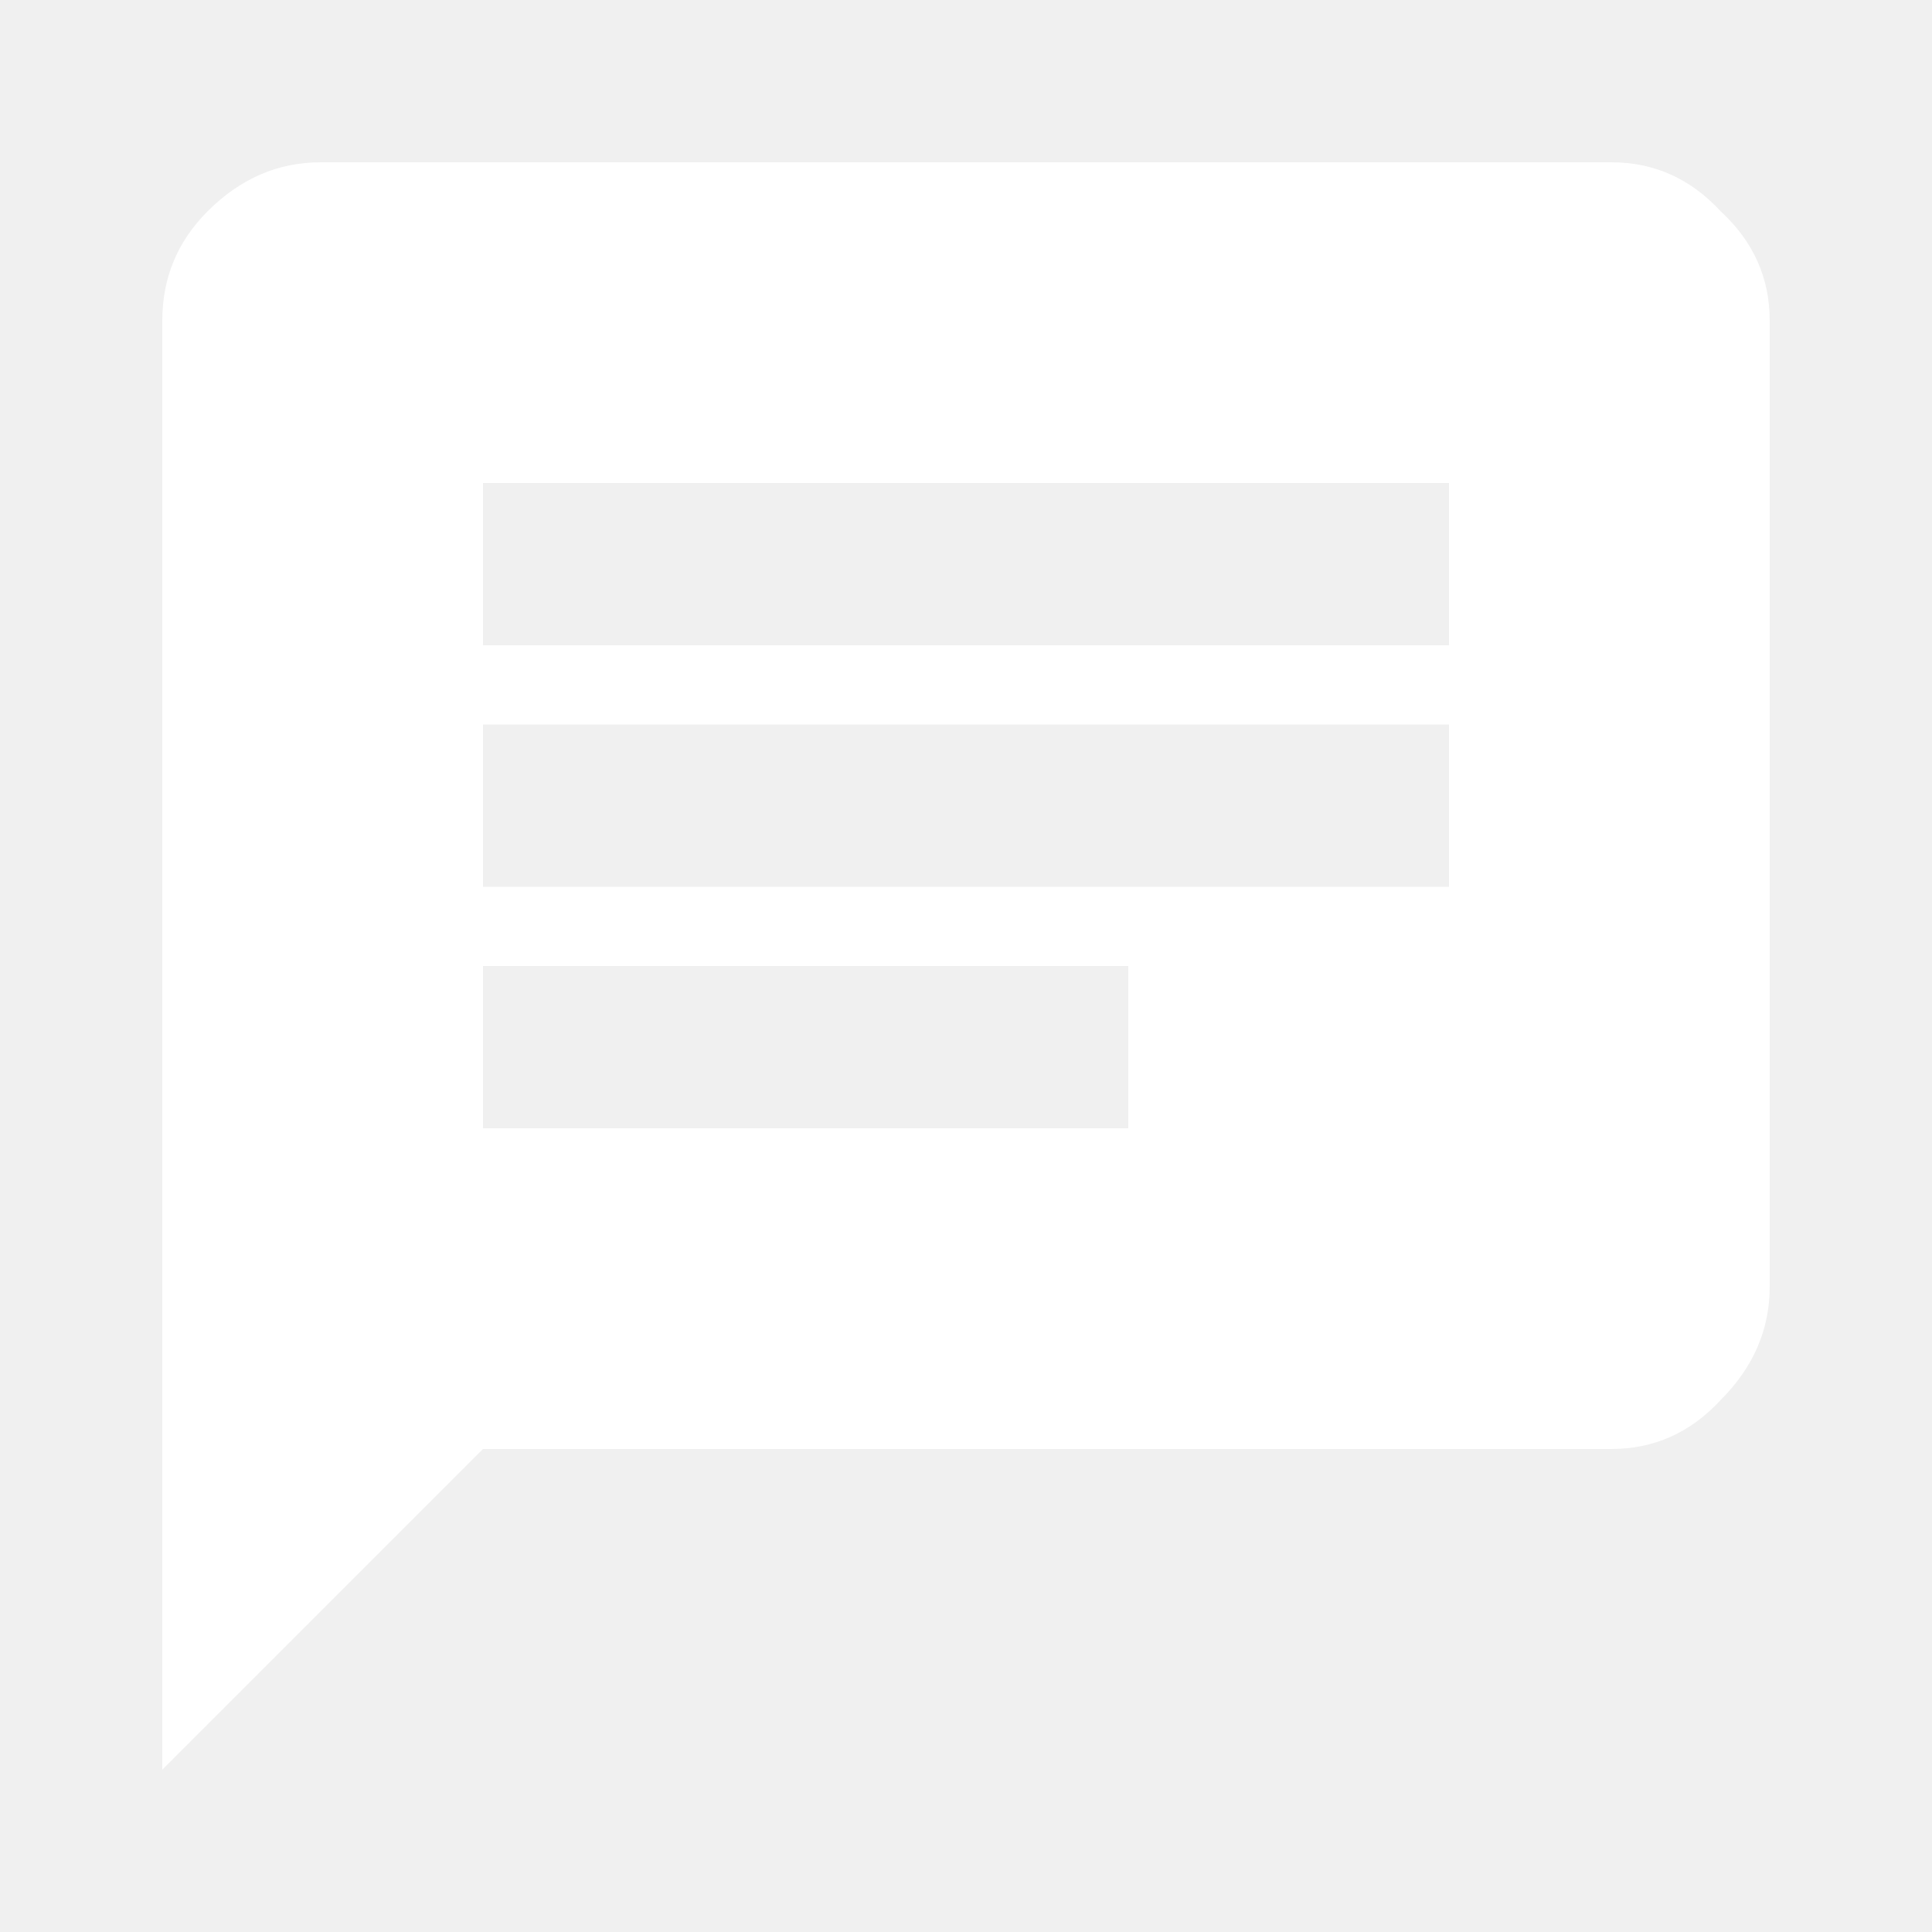
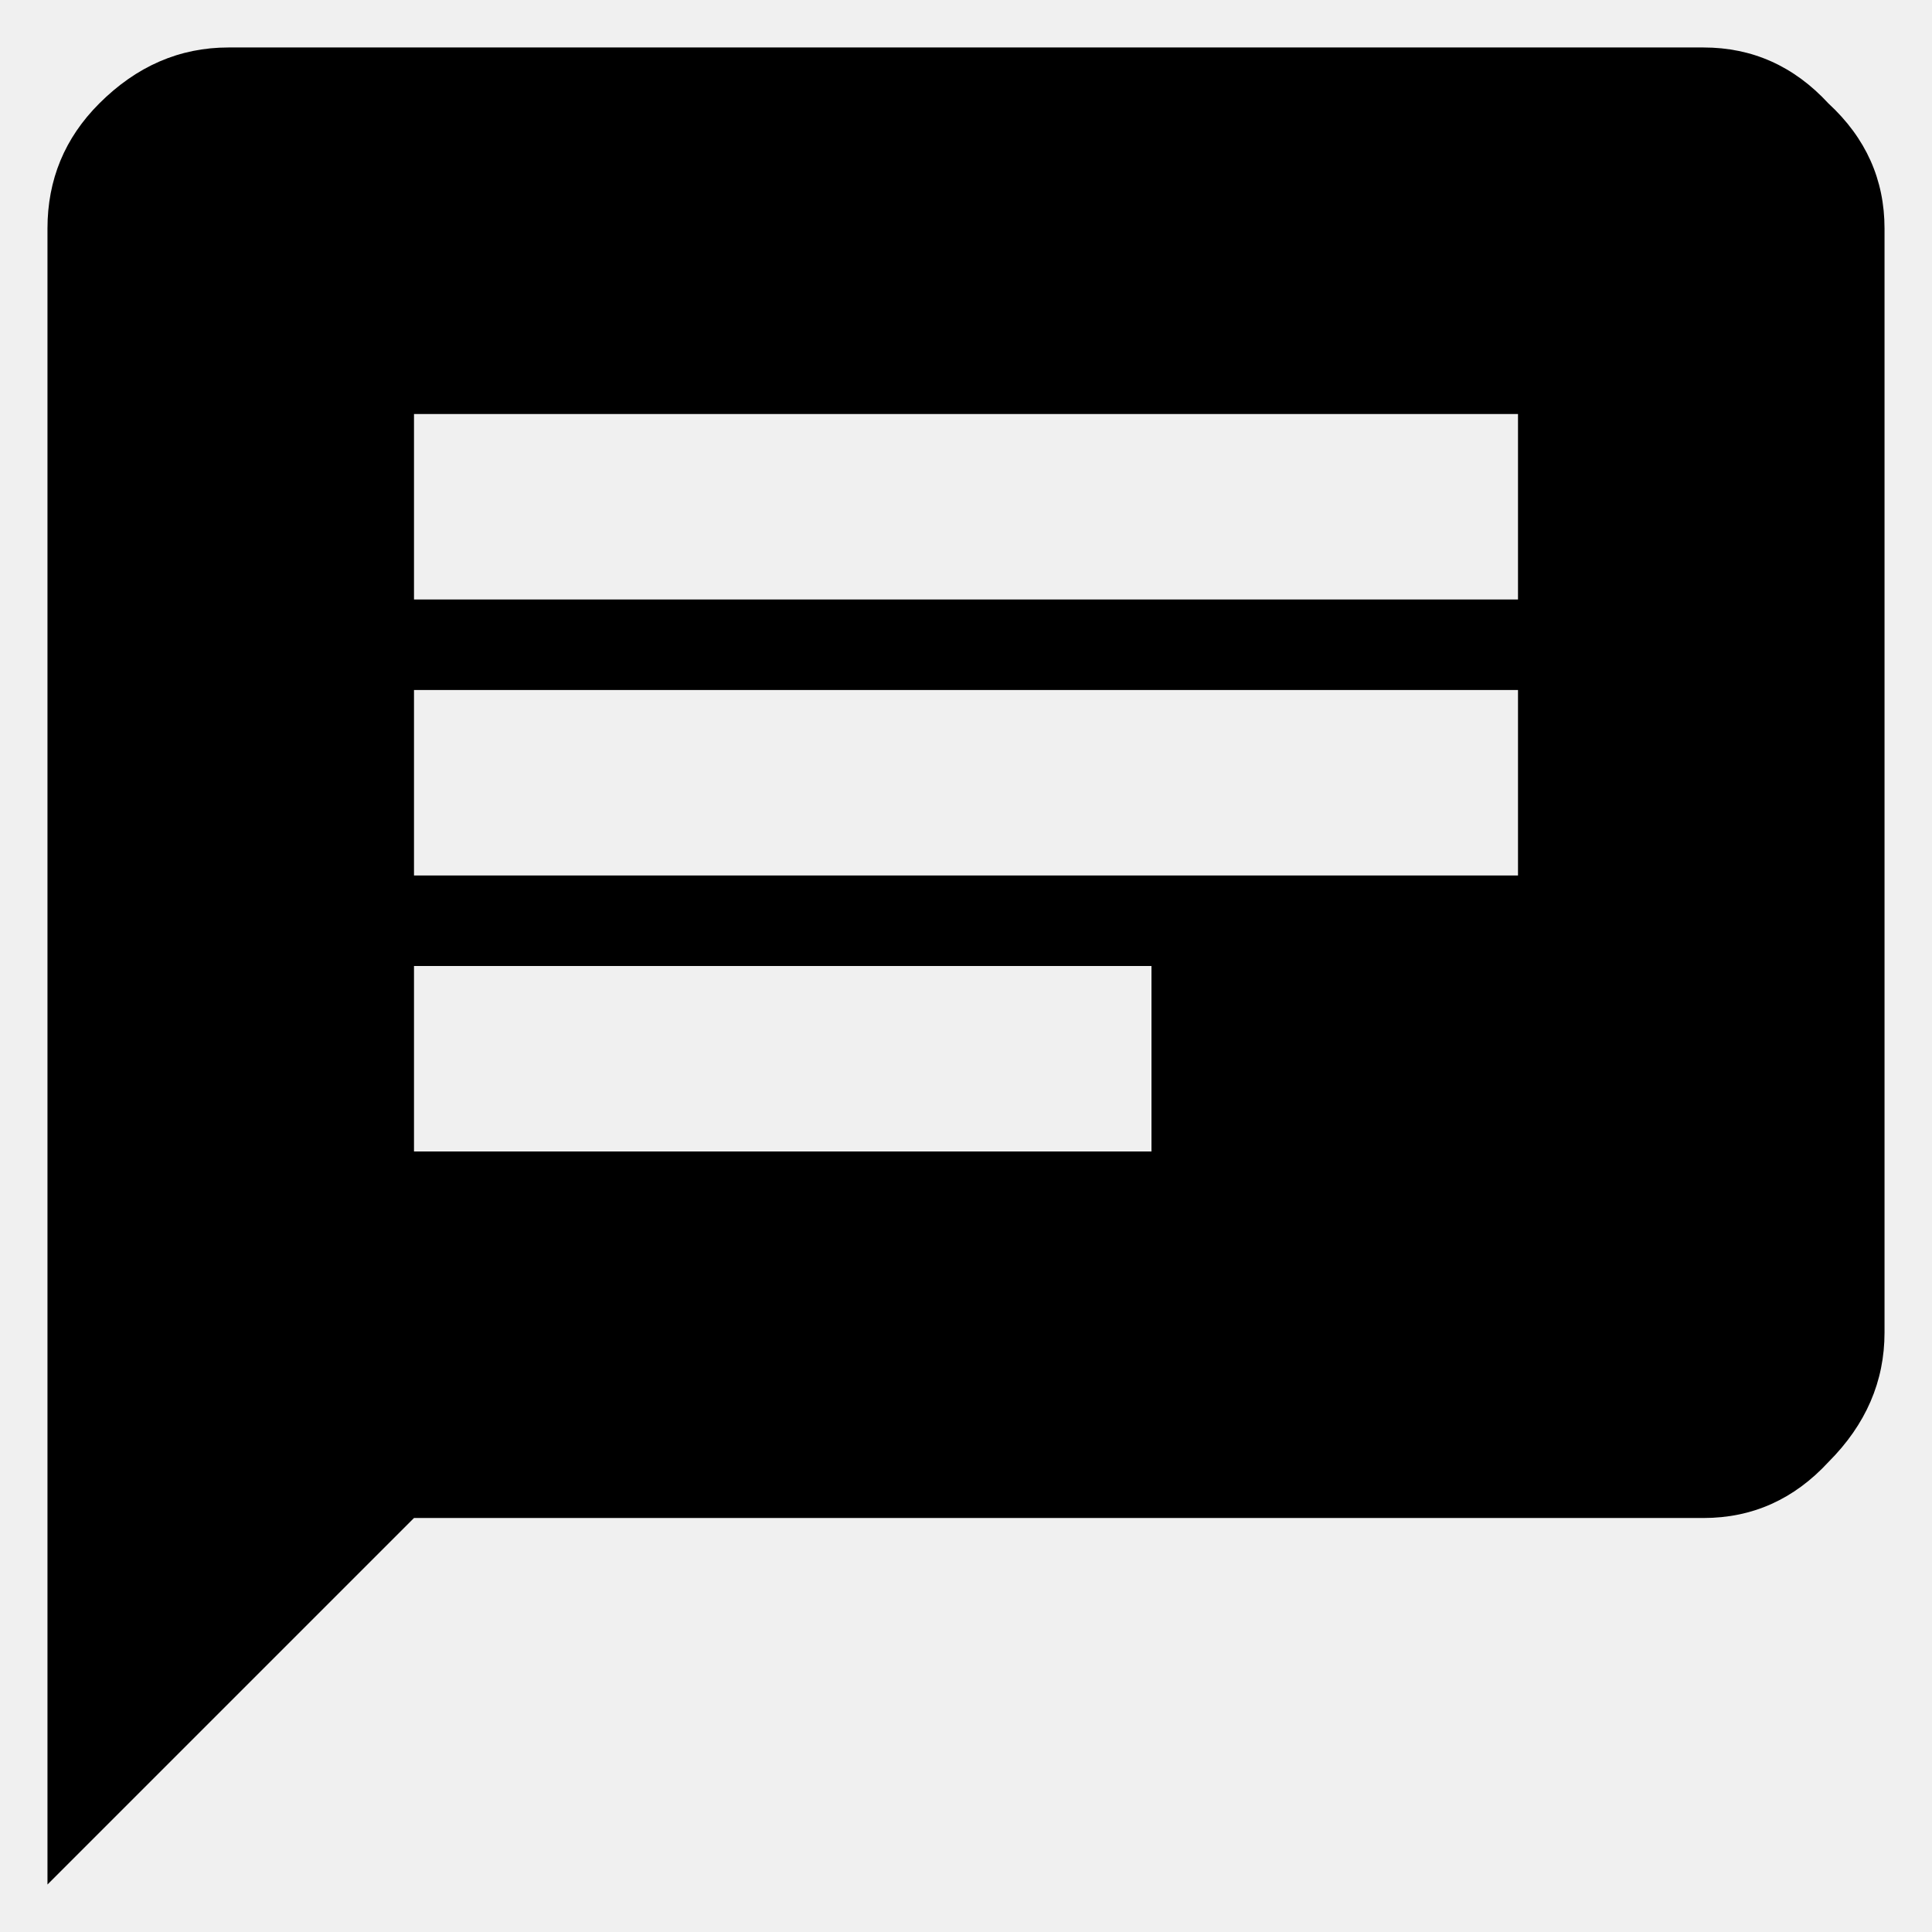
- <svg xmlns="http://www.w3.org/2000/svg" width="16" height="16" viewBox="0 0 16 16" fill="none">
-   <path d="M12 5.344V4H4V5.344H12ZM9.344 9.344V8H4V9.344H9.344ZM4 6V7.344H12V6H4ZM13.344 1.344C13.698 1.344 14 1.479 14.25 1.75C14.521 2 14.656 2.302 14.656 2.656V10.656C14.656 11.01 14.521 11.323 14.25 11.594C14 11.865 13.698 12 13.344 12H4L1.344 14.656V2.656C1.344 2.302 1.469 2 1.719 1.75C1.99 1.479 2.302 1.344 2.656 1.344H13.344Z" fill="white" />
+ <svg xmlns="http://www.w3.org/2000/svg" id="chat" width="16" height="16" viewBox="0 0 14 14" fill="none">
+   <path d="M11 4.344V3H3V4.344H11ZM8.344 8.344V7H3V8.344H8.344ZM3 5V6.344H11V5H3ZM12.344 0.344C12.698 0.344 13 0.479 13.25 0.75C13.521 1 13.656 1.302 13.656 1.656V9.656C13.656 10.01 13.521 10.323 13.25 10.594C13 10.865 12.698 11 12.344 11H3L0.344 13.656V1.656C0.344 1.302 0.469 1 0.719 0.75C0.99 0.479 1.302 0.344 1.656 0.344H12.344Z" fill="currentColor" />
</svg>
